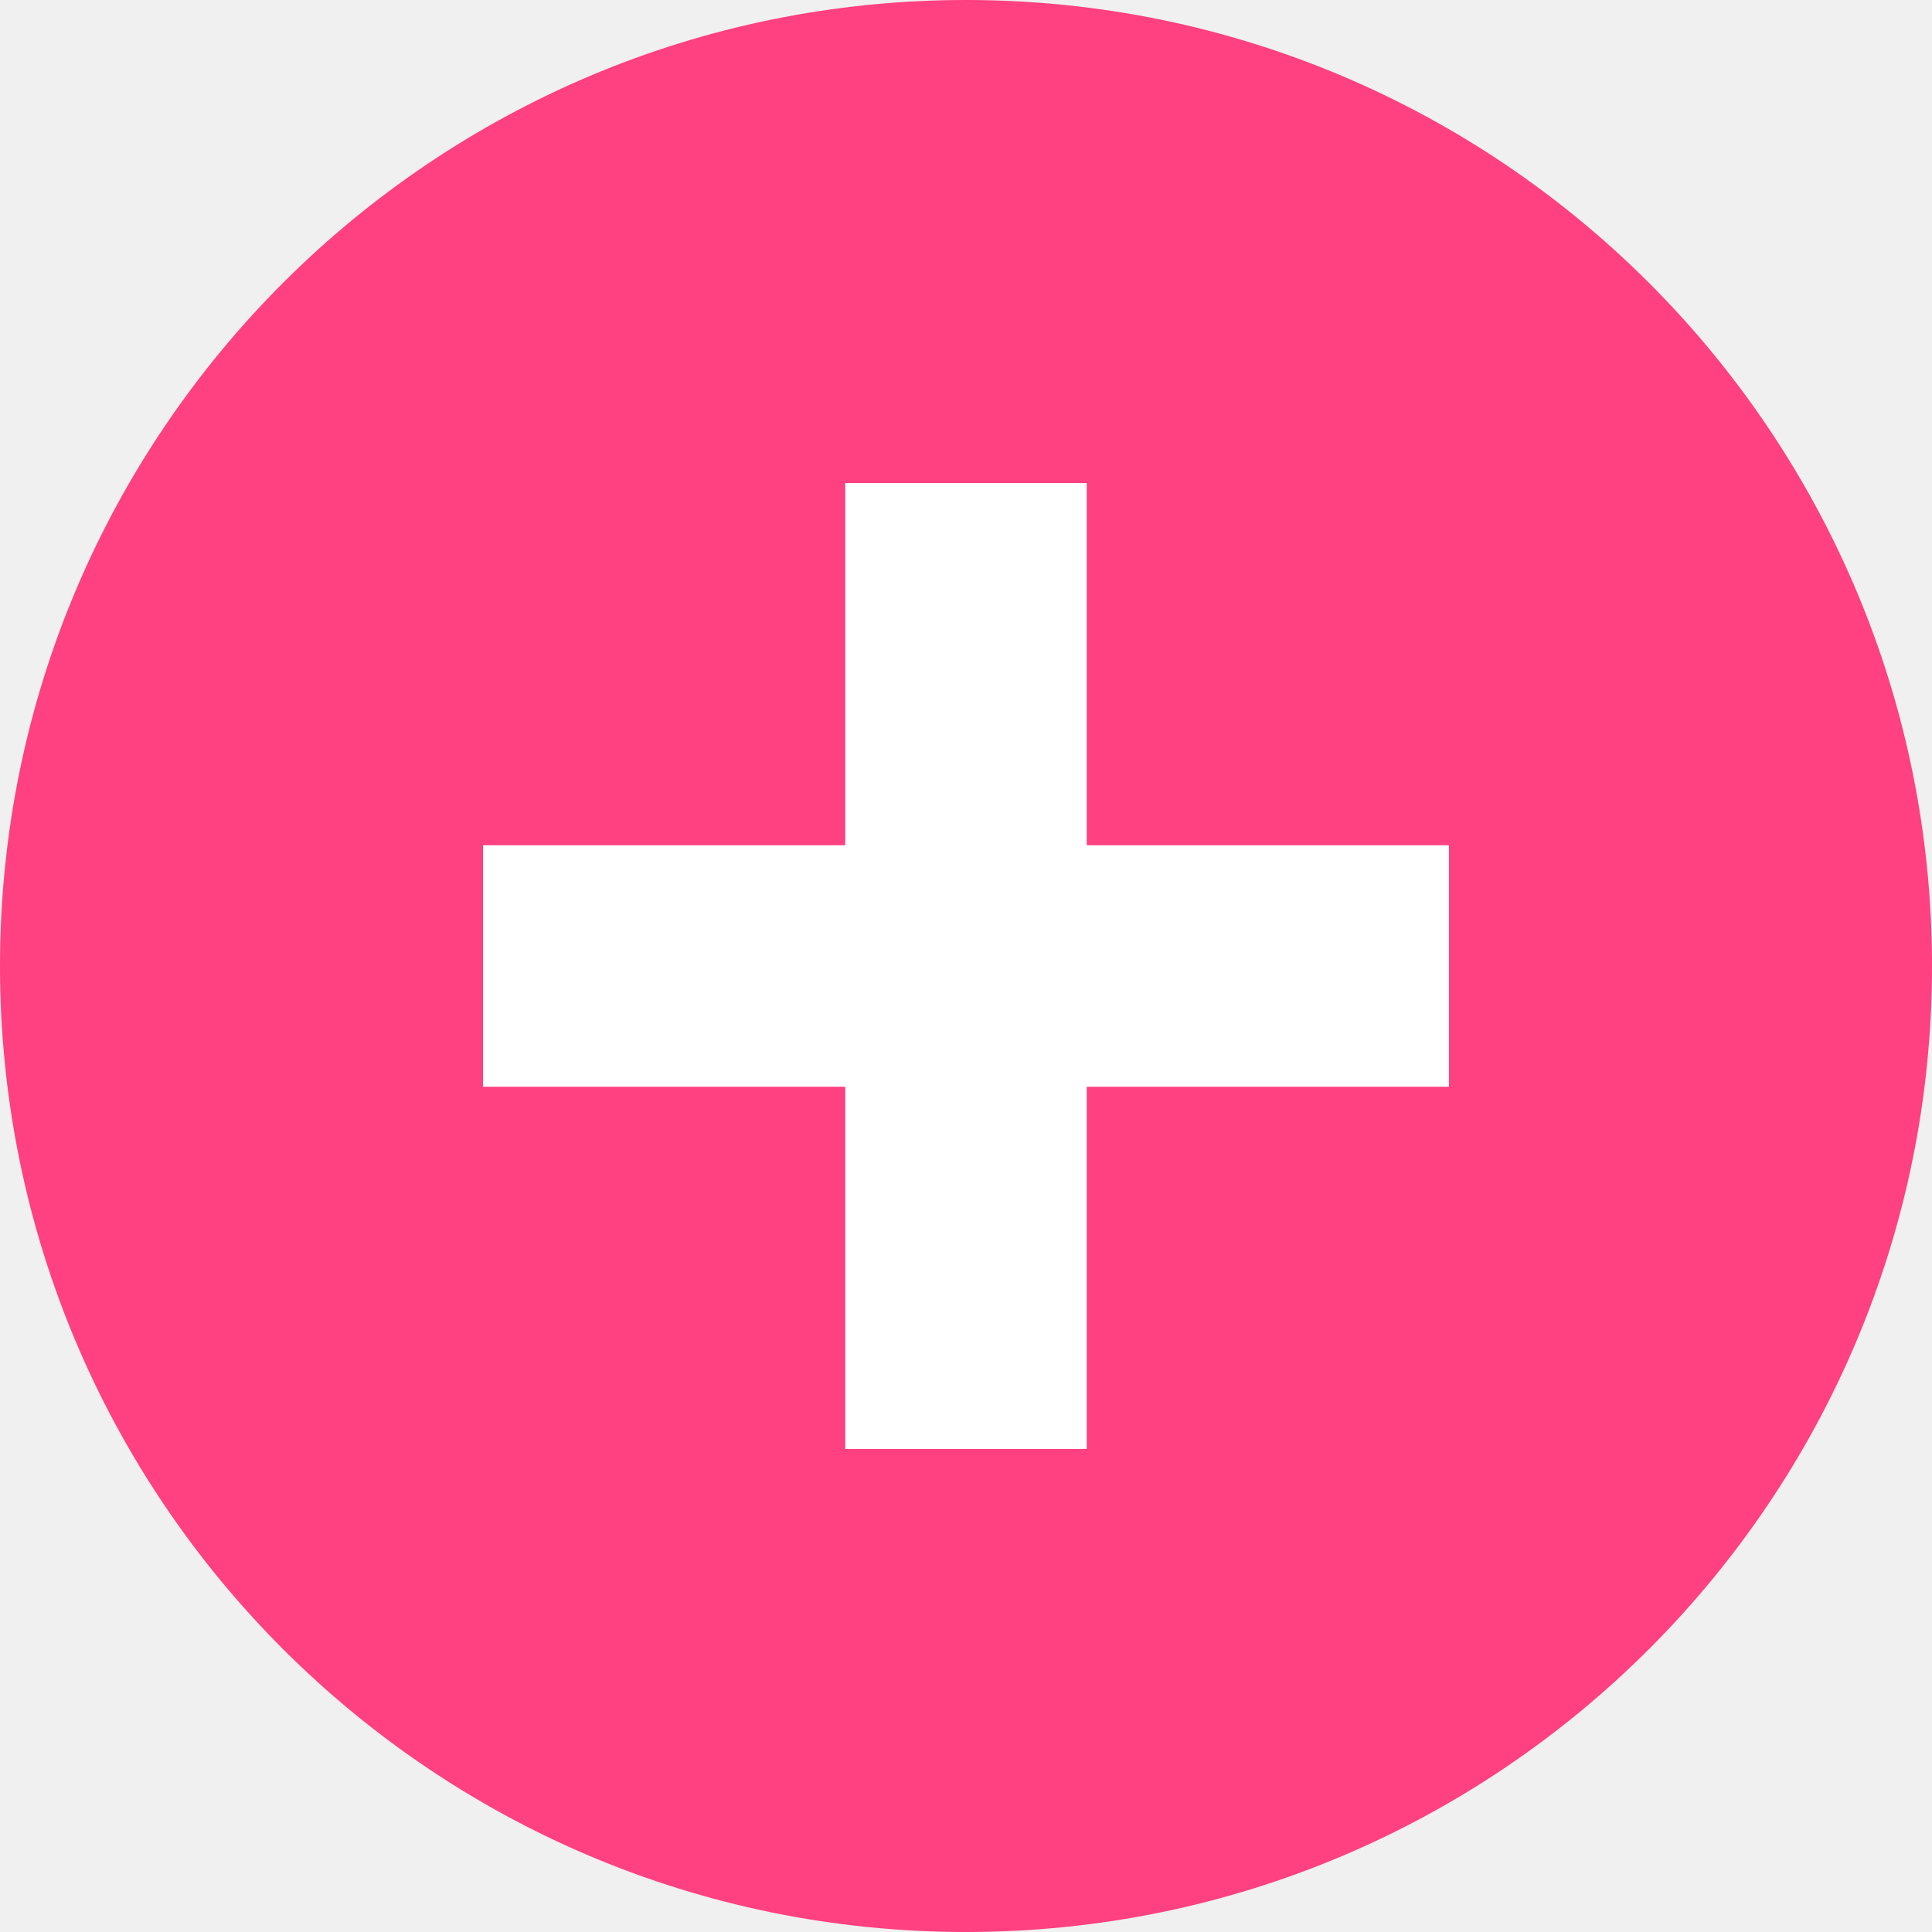
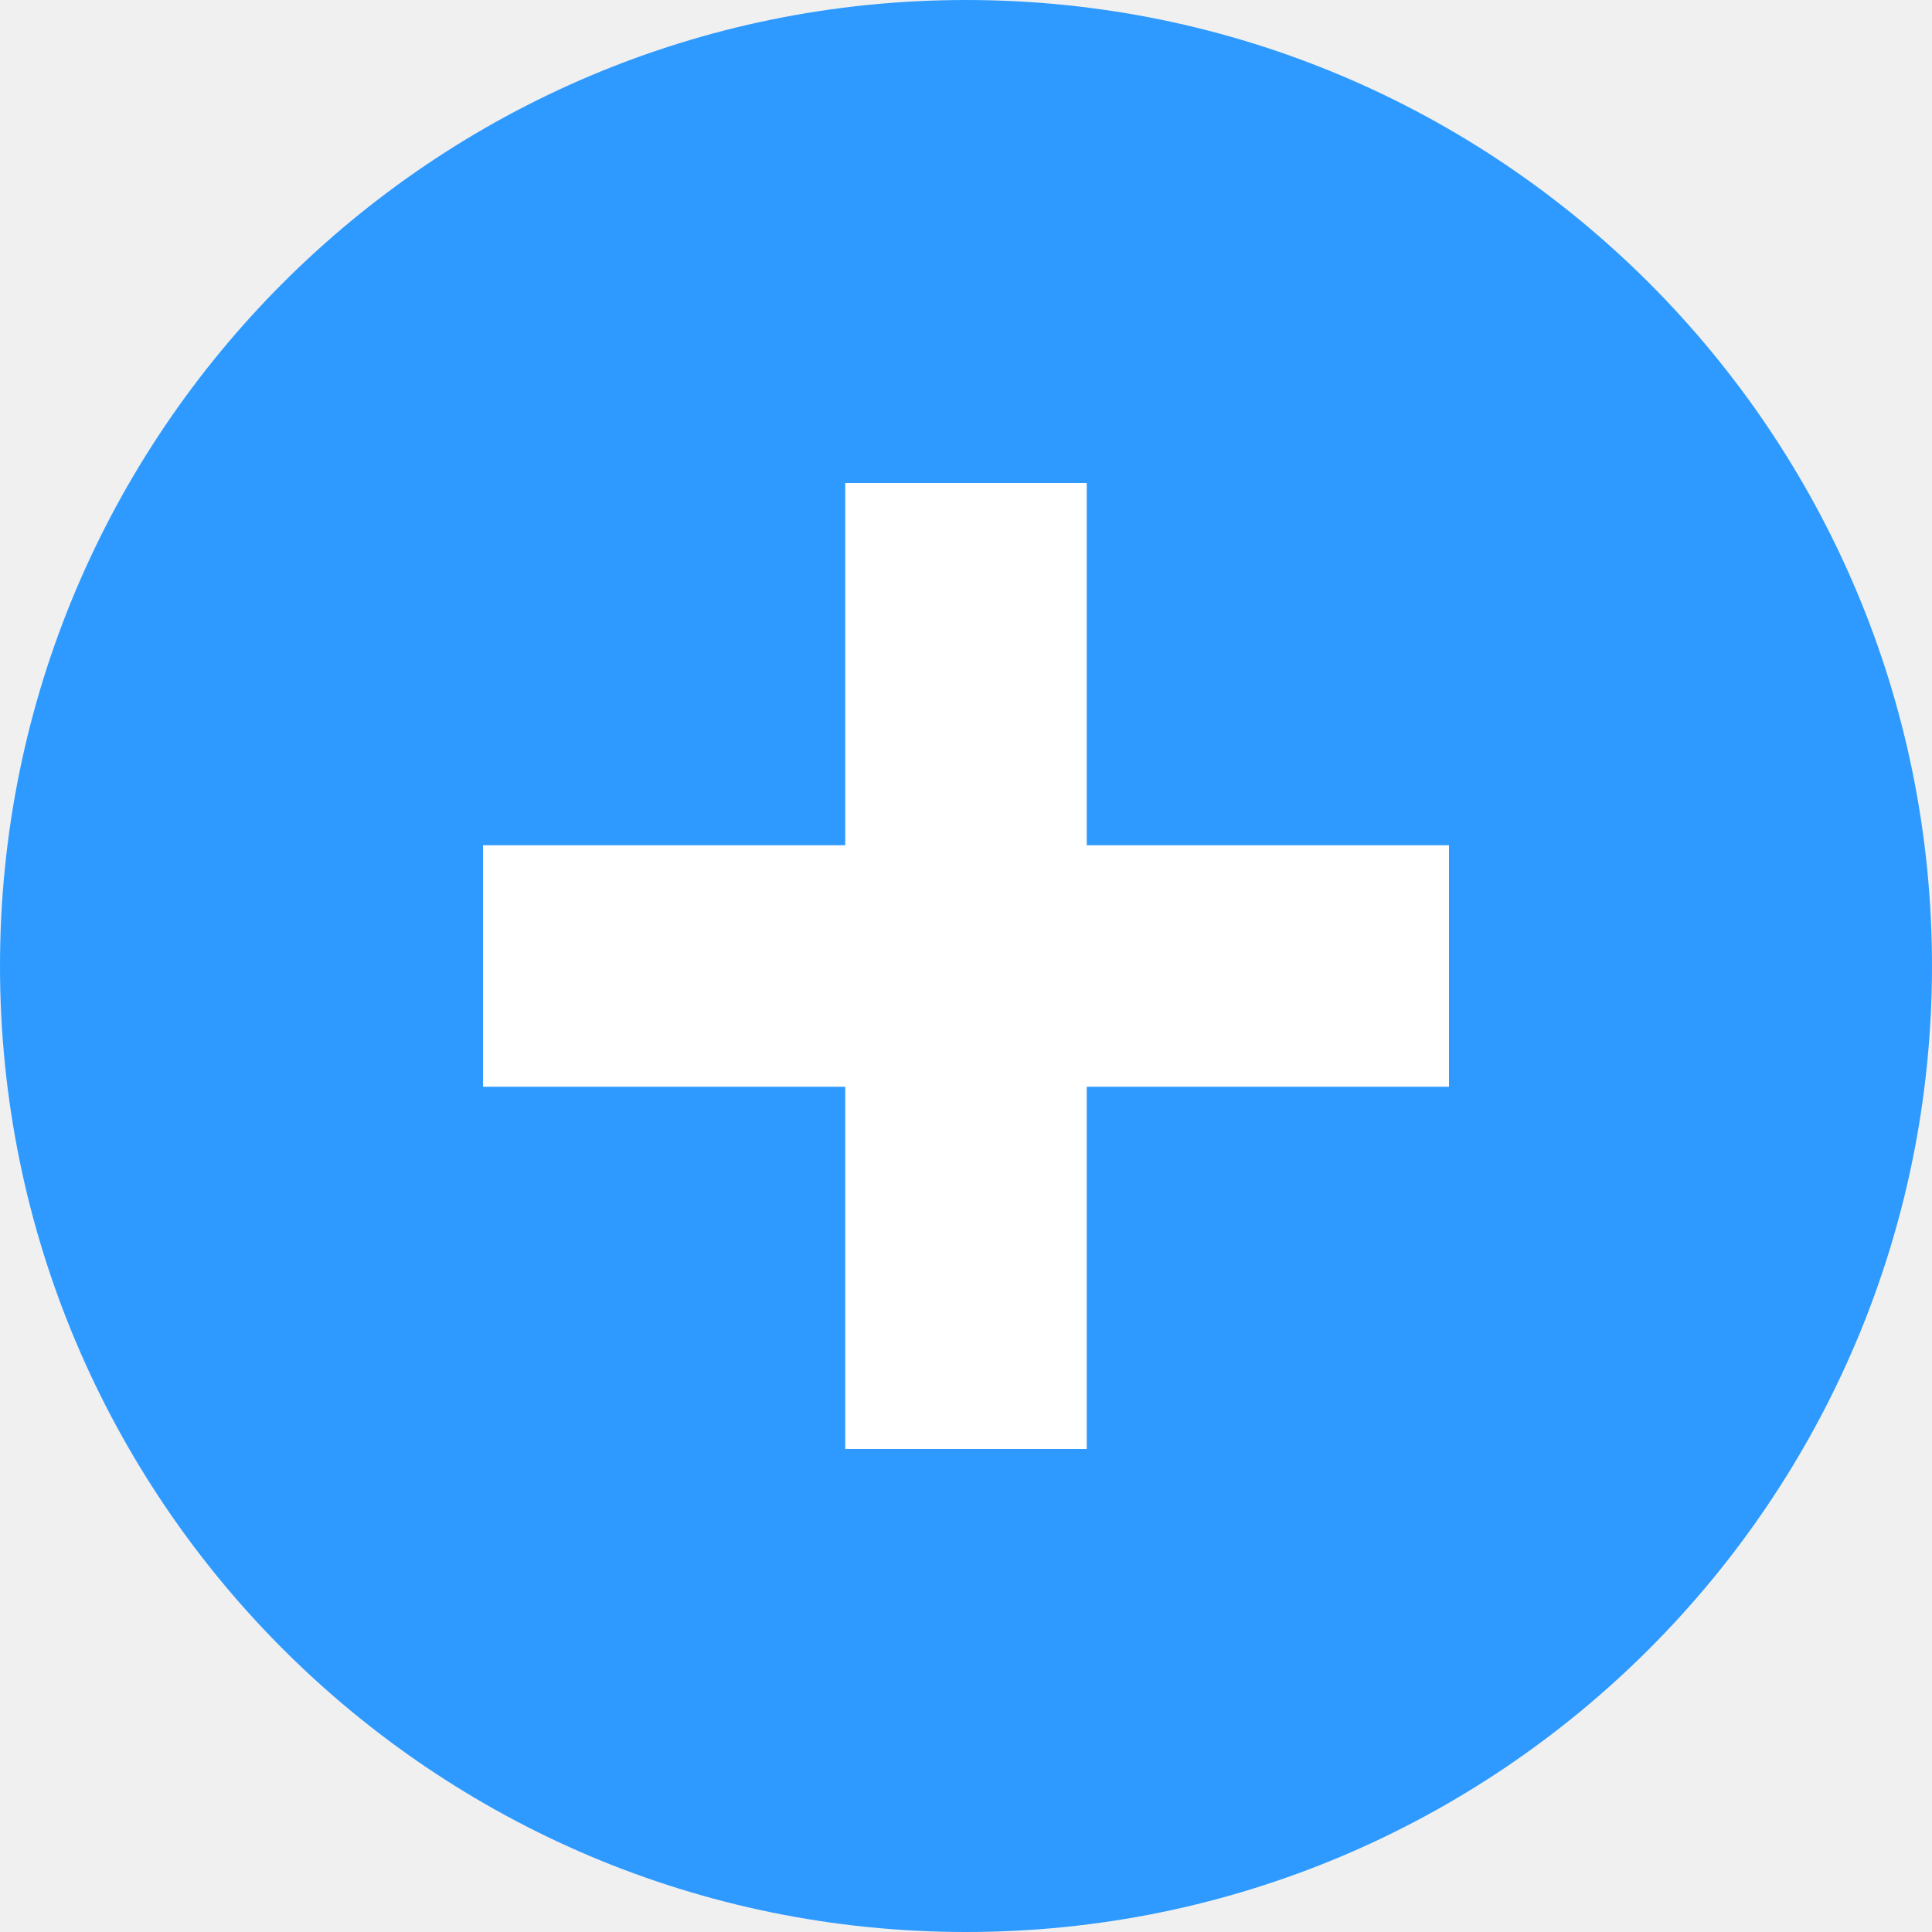
<svg xmlns="http://www.w3.org/2000/svg" width="16" height="16" viewBox="0 0 16 16" id="svg2" version="1.1">
  <defs id="defs4" />
  <g id="layer1" transform="translate(0,-1036.362)">
-     <circle style="fill:#ff4081;fill-opacity:1;stroke:none" id="path4138" cx="8" cy="1044.362" r="8" />
+     <circle style="fill:#2e9aff;fill-opacity:1;stroke:none" id="path4138" cx="8" cy="1044.362" r="8" />
    <path style="fill:#ffffff;fill-opacity:1;stroke:none" d="M 7 4 L 7 7 L 4 7 L 4 9 L 7 9 L 7 12 L 9 12 L 9 9 L 12 9 L 12 7 L 9 7 L 9 4 L 7 4 z " transform="translate(0,1036.362)" id="rect4136" />
  </g>
</svg>
